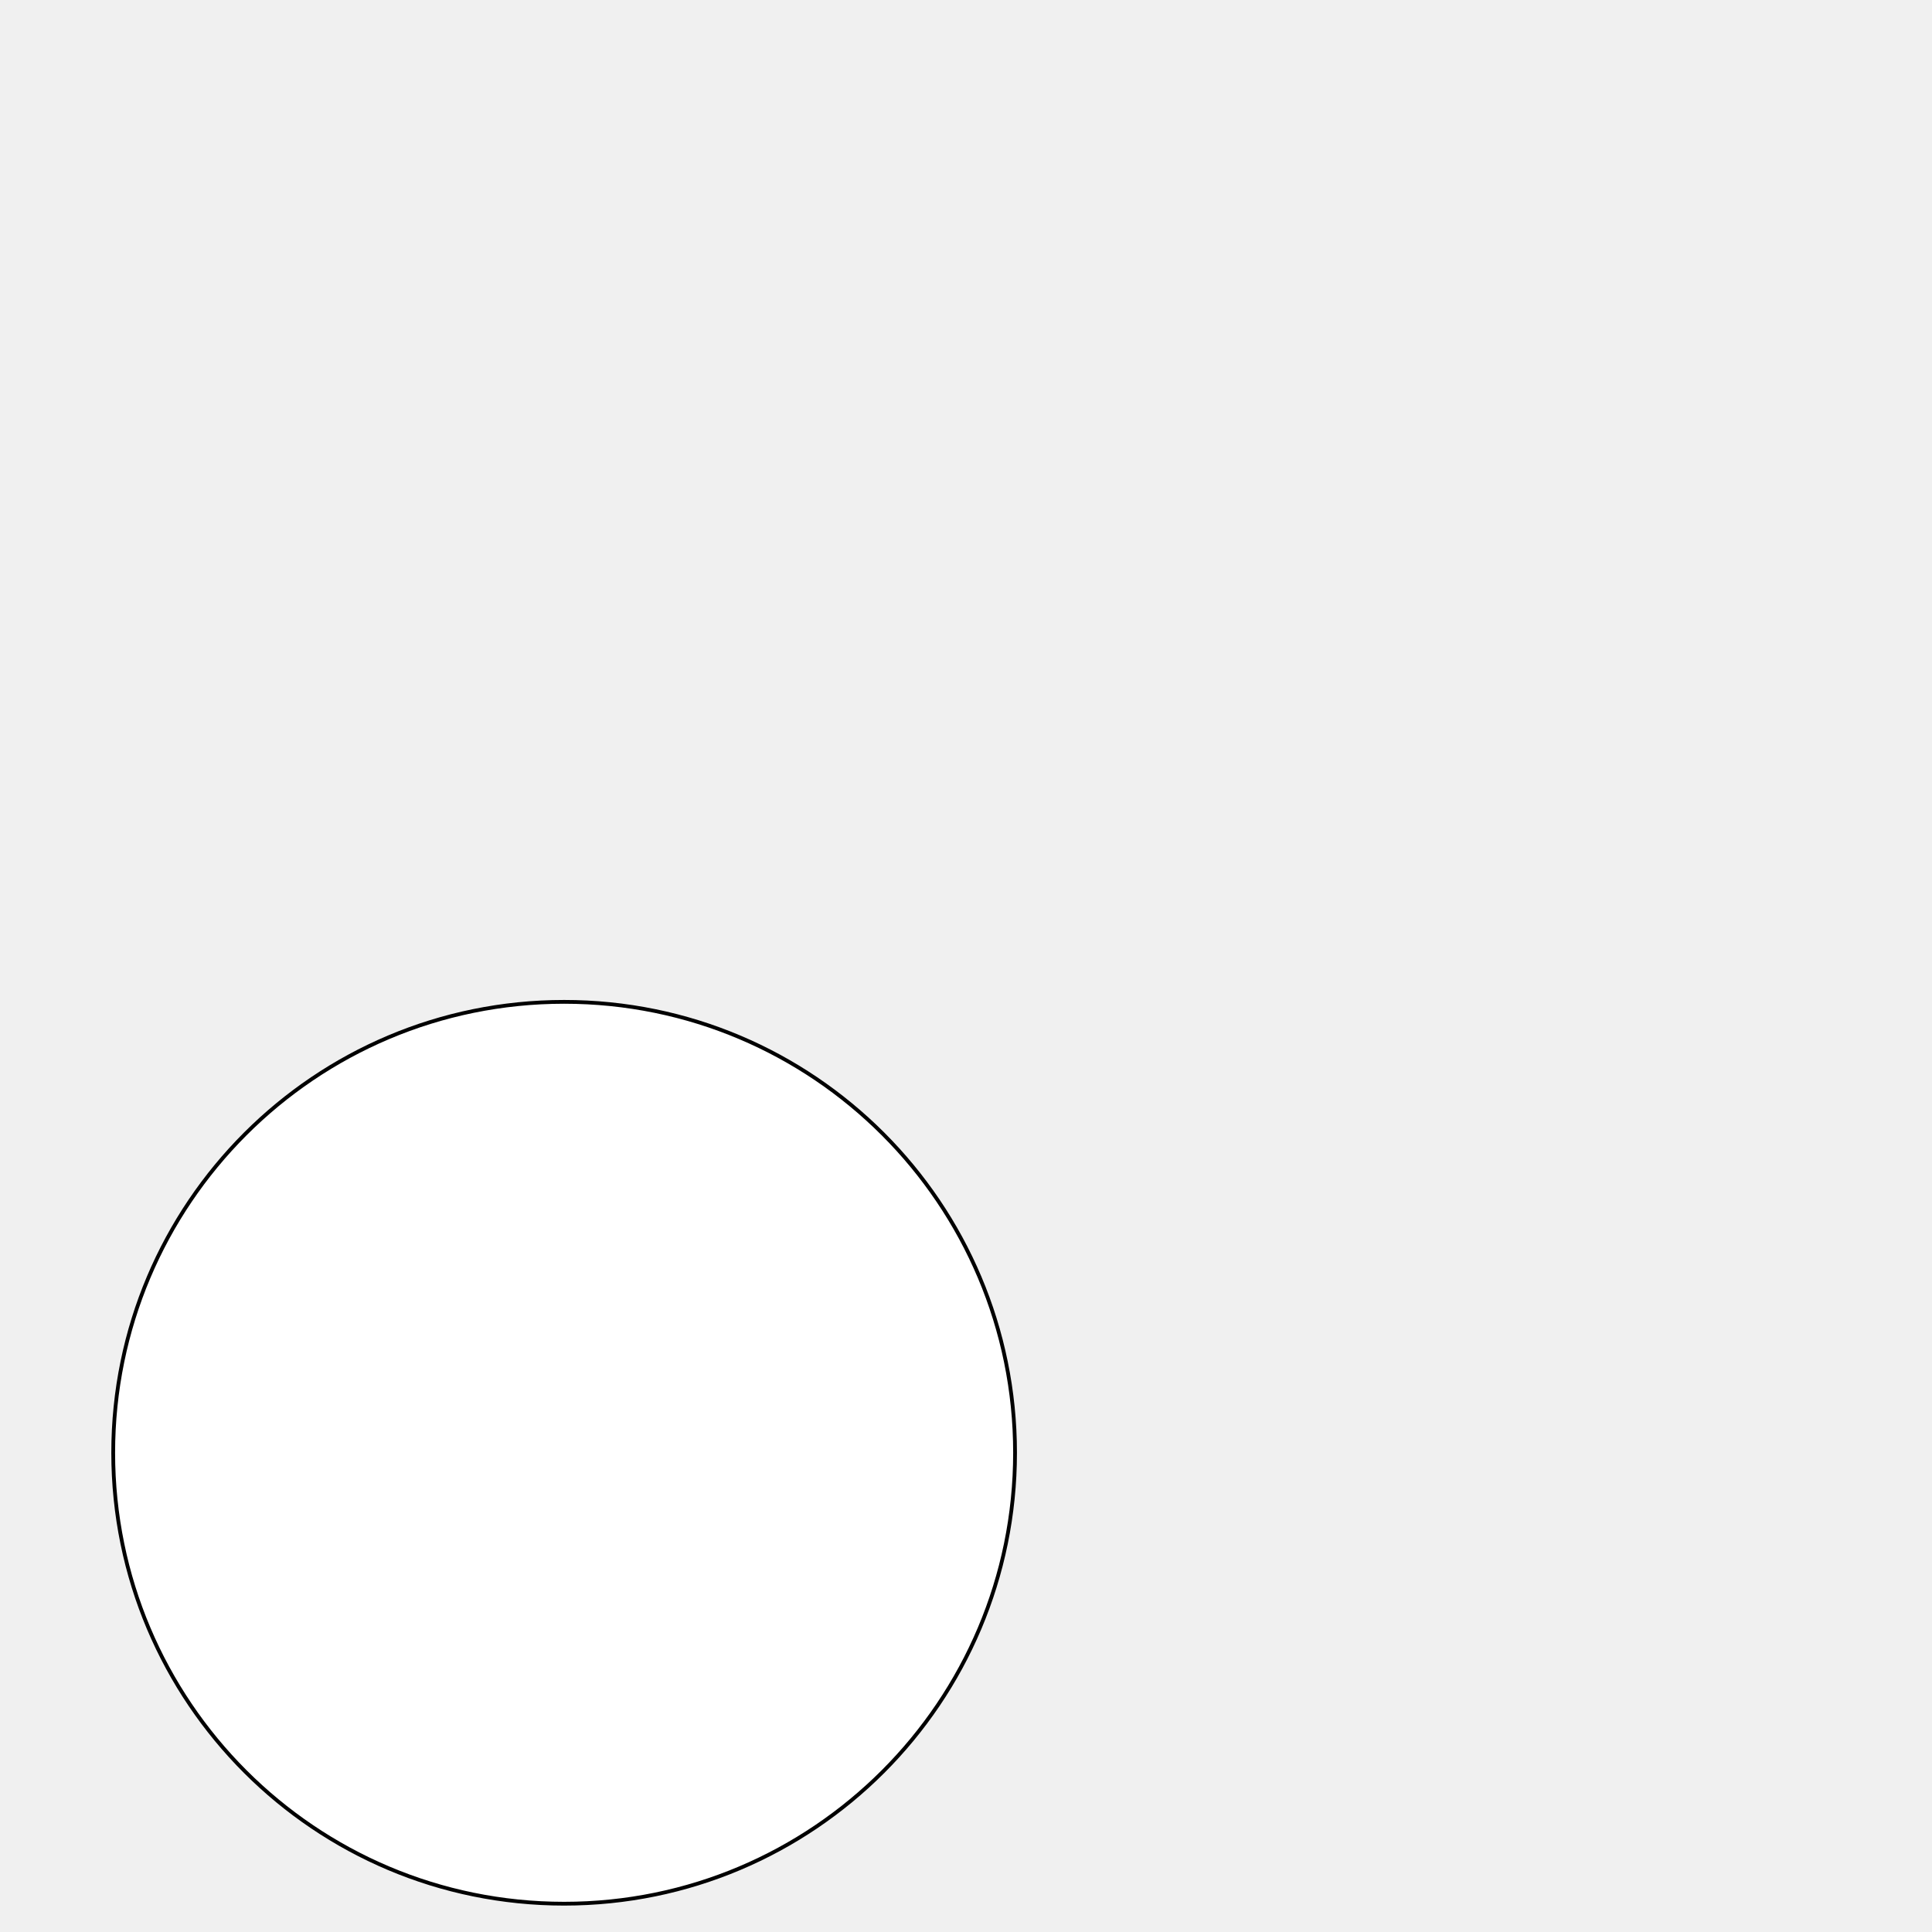
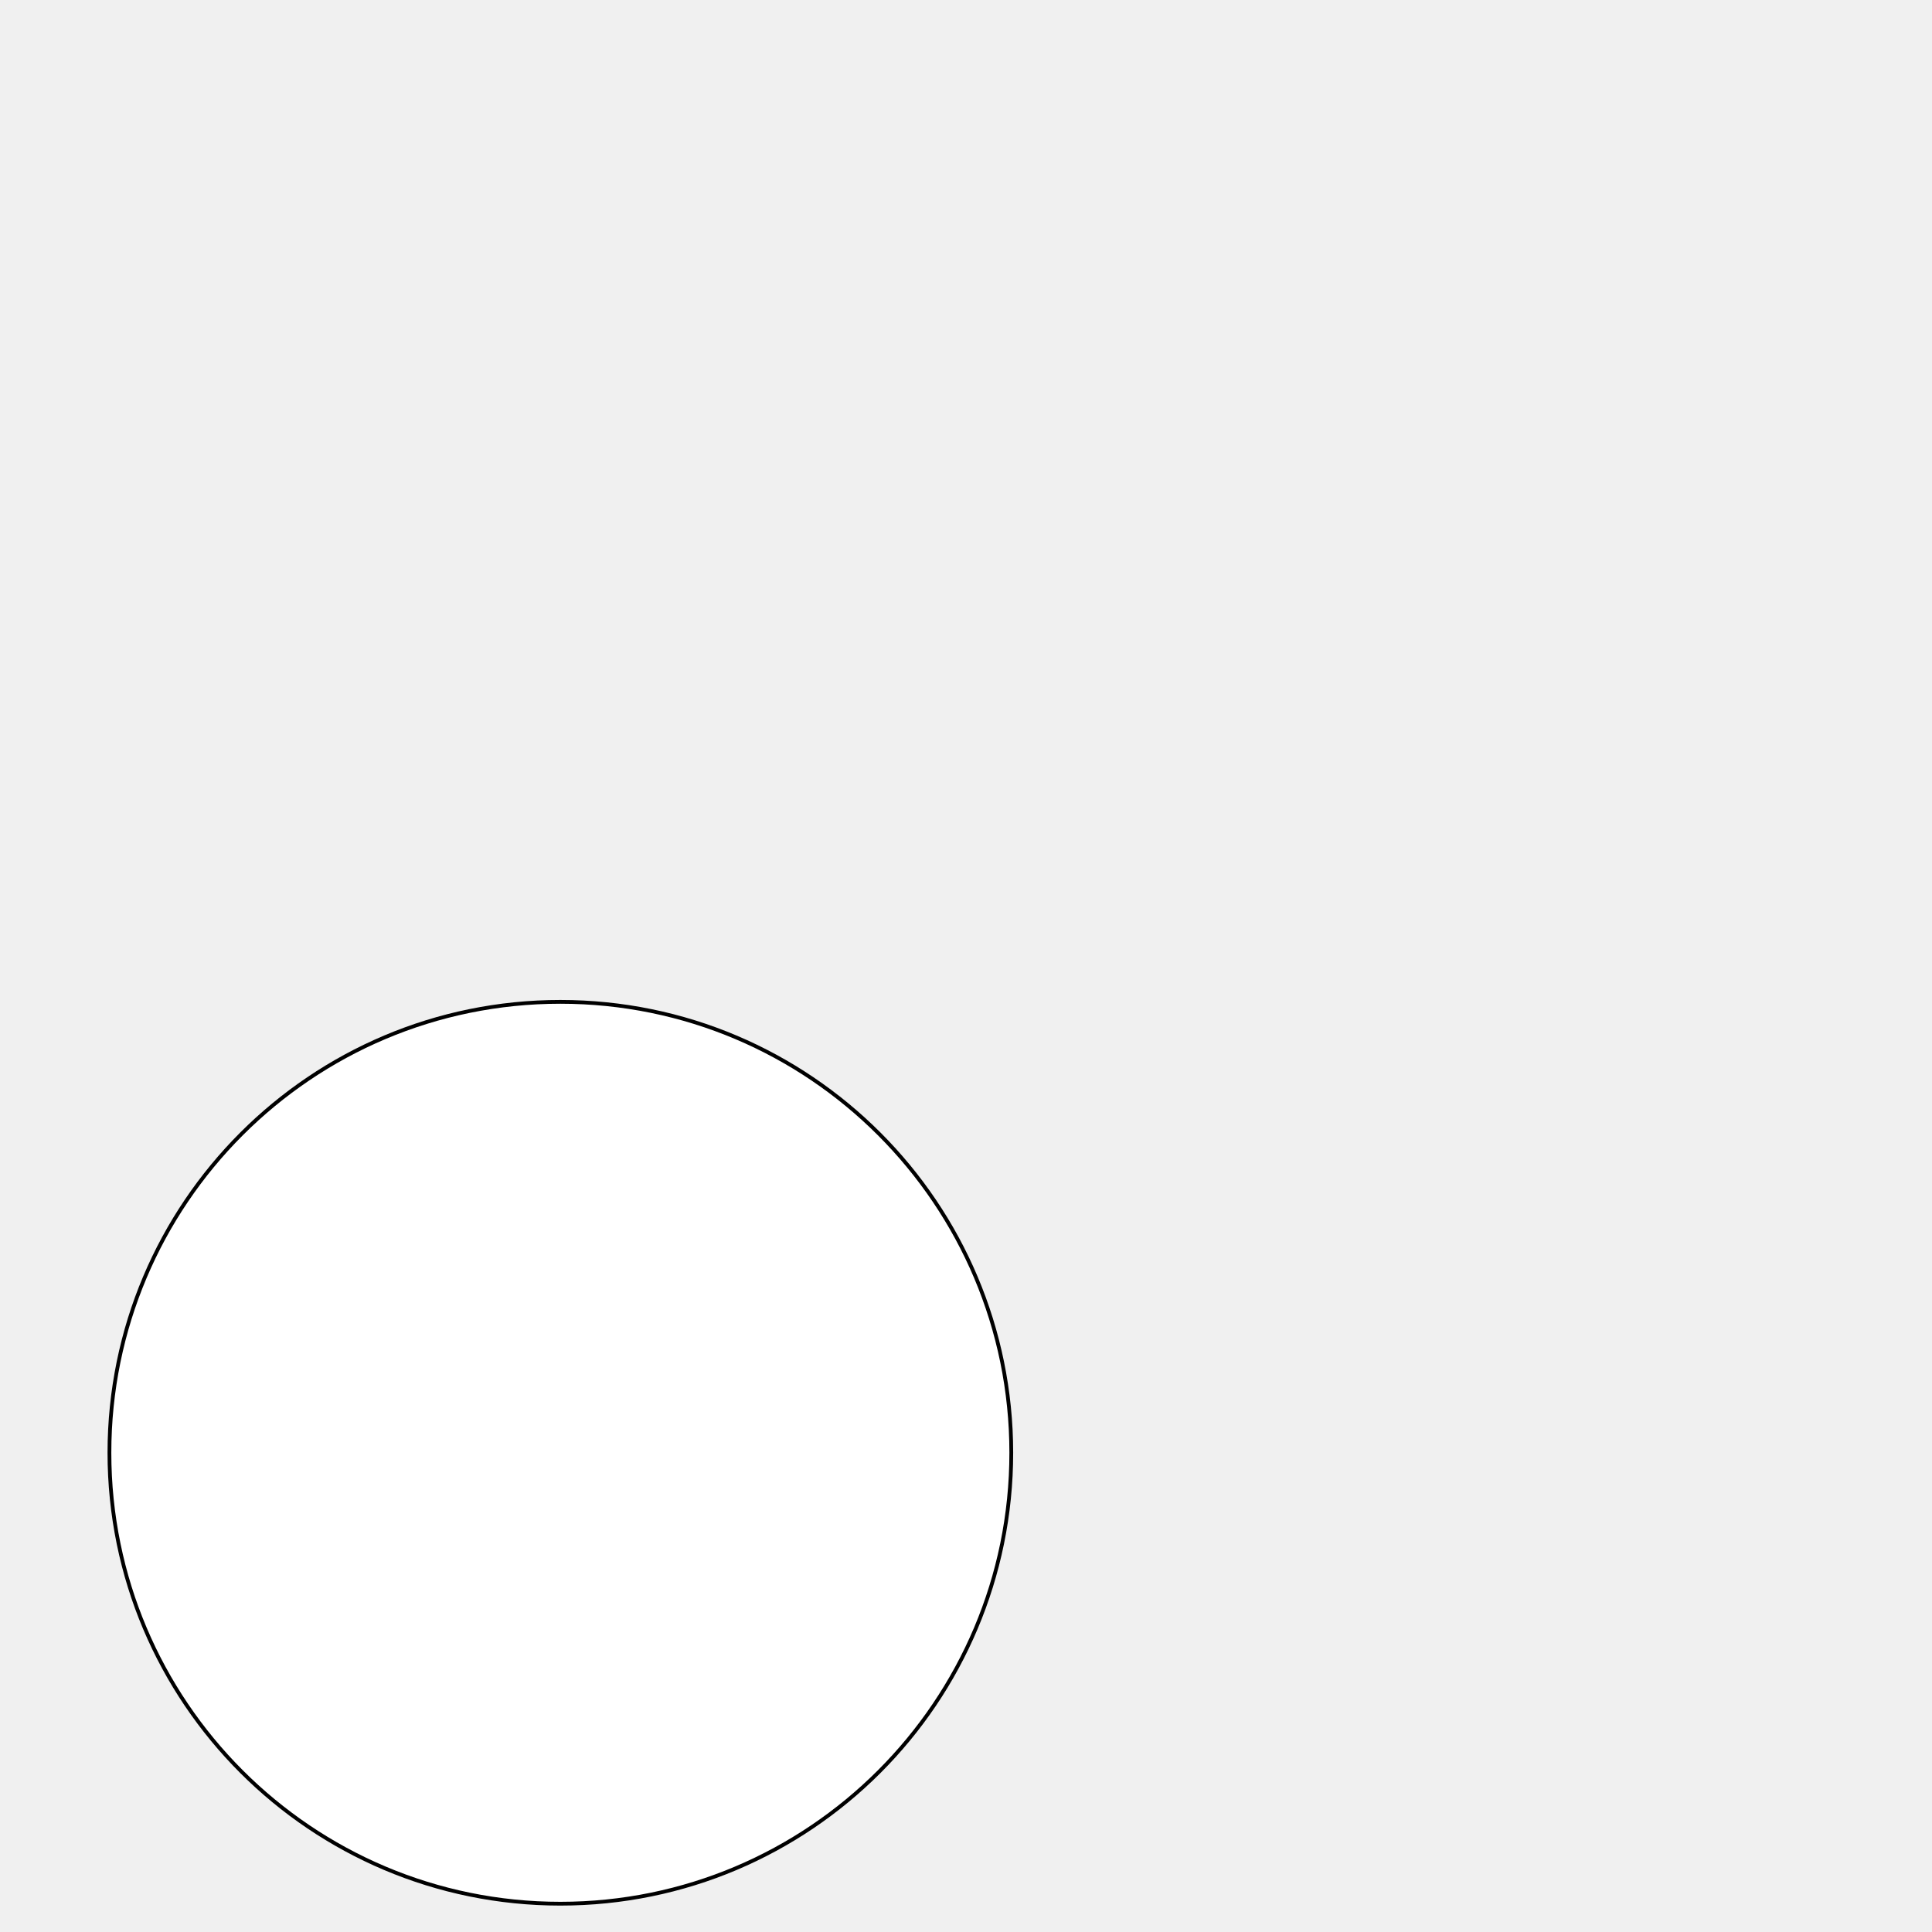
- <svg xmlns="http://www.w3.org/2000/svg" width="512" height="512" xml:space="preserve" version="1.1">
-   <g>
-     <ellipse ry="119.5" rx="119.5" id="svg_44" cy="385" cx="149.5" stroke="#000" fill="#fff" />
-   </g>
+ <svg xmlns="http://www.w3.org/2000/svg" version="1.1" id="Layer_1" x="0px" y="0px" viewBox="0 0 512 512" style="enable-background:new 0 0 512 512;" xml:space="preserve">
+   <ellipse ry="119.5" rx="119.5" id="svg_44" cy="385" cx="148.5" stroke="#000" fill="#fff" />
</svg>
